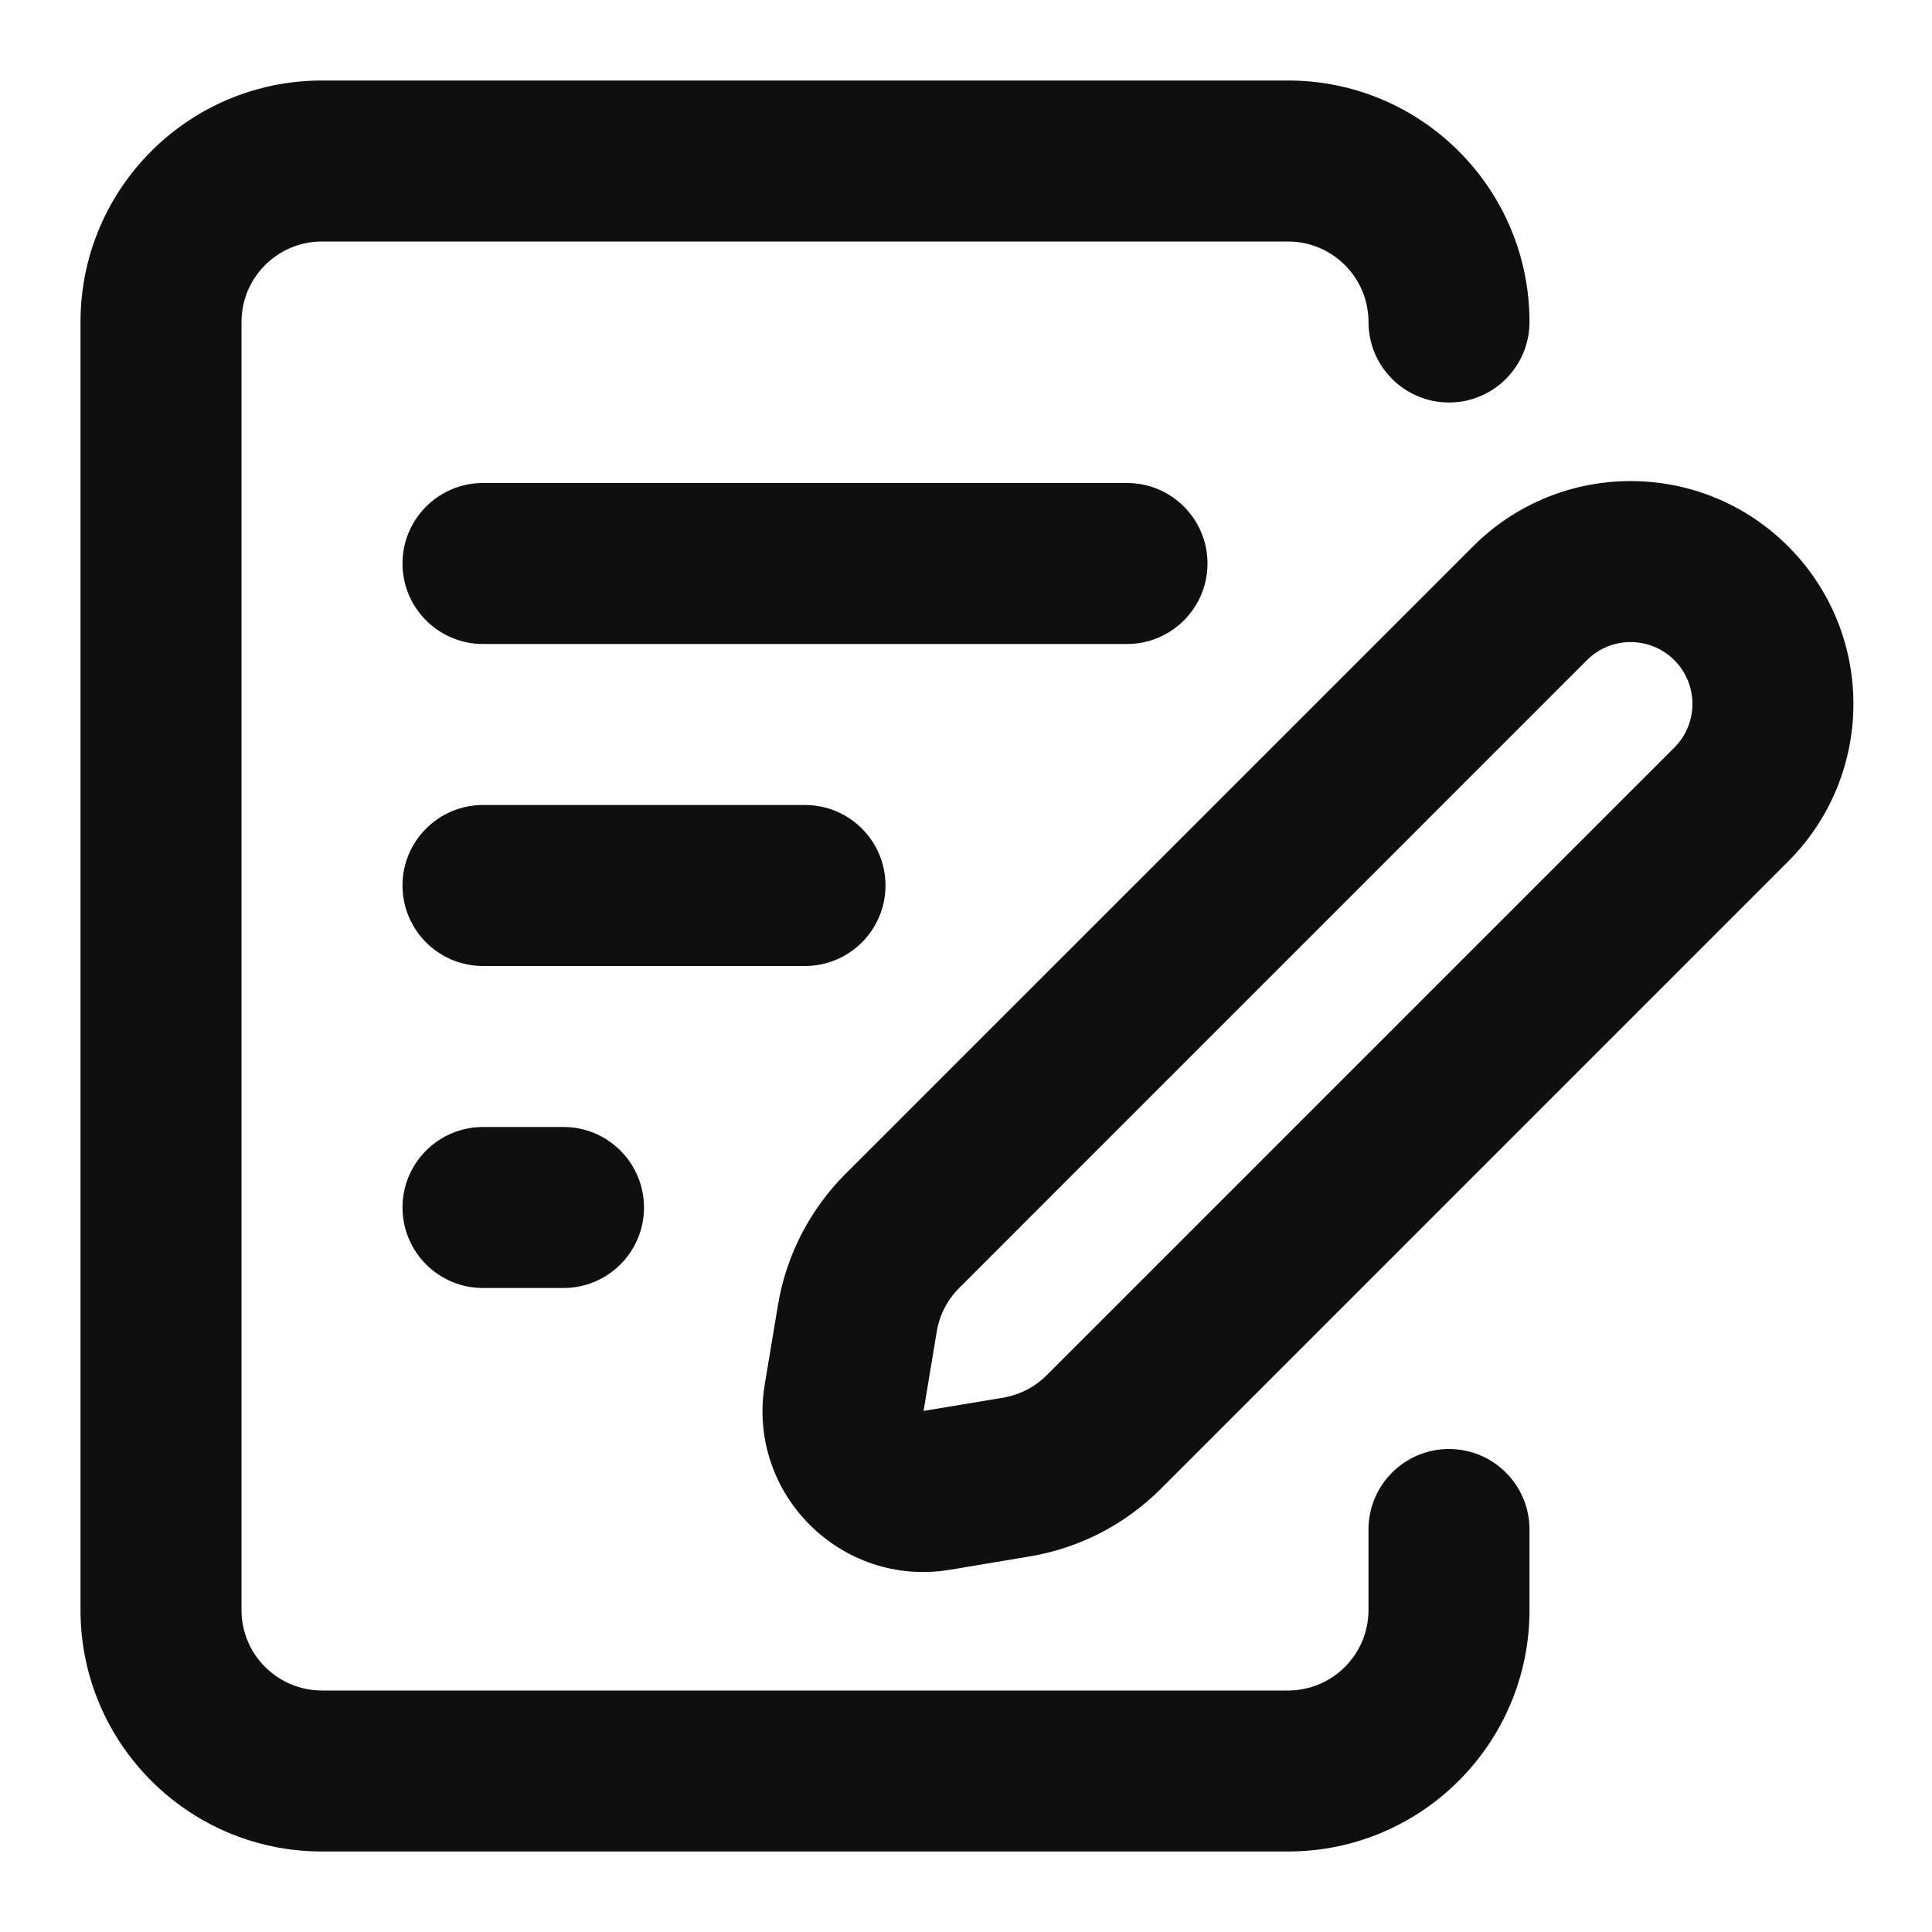
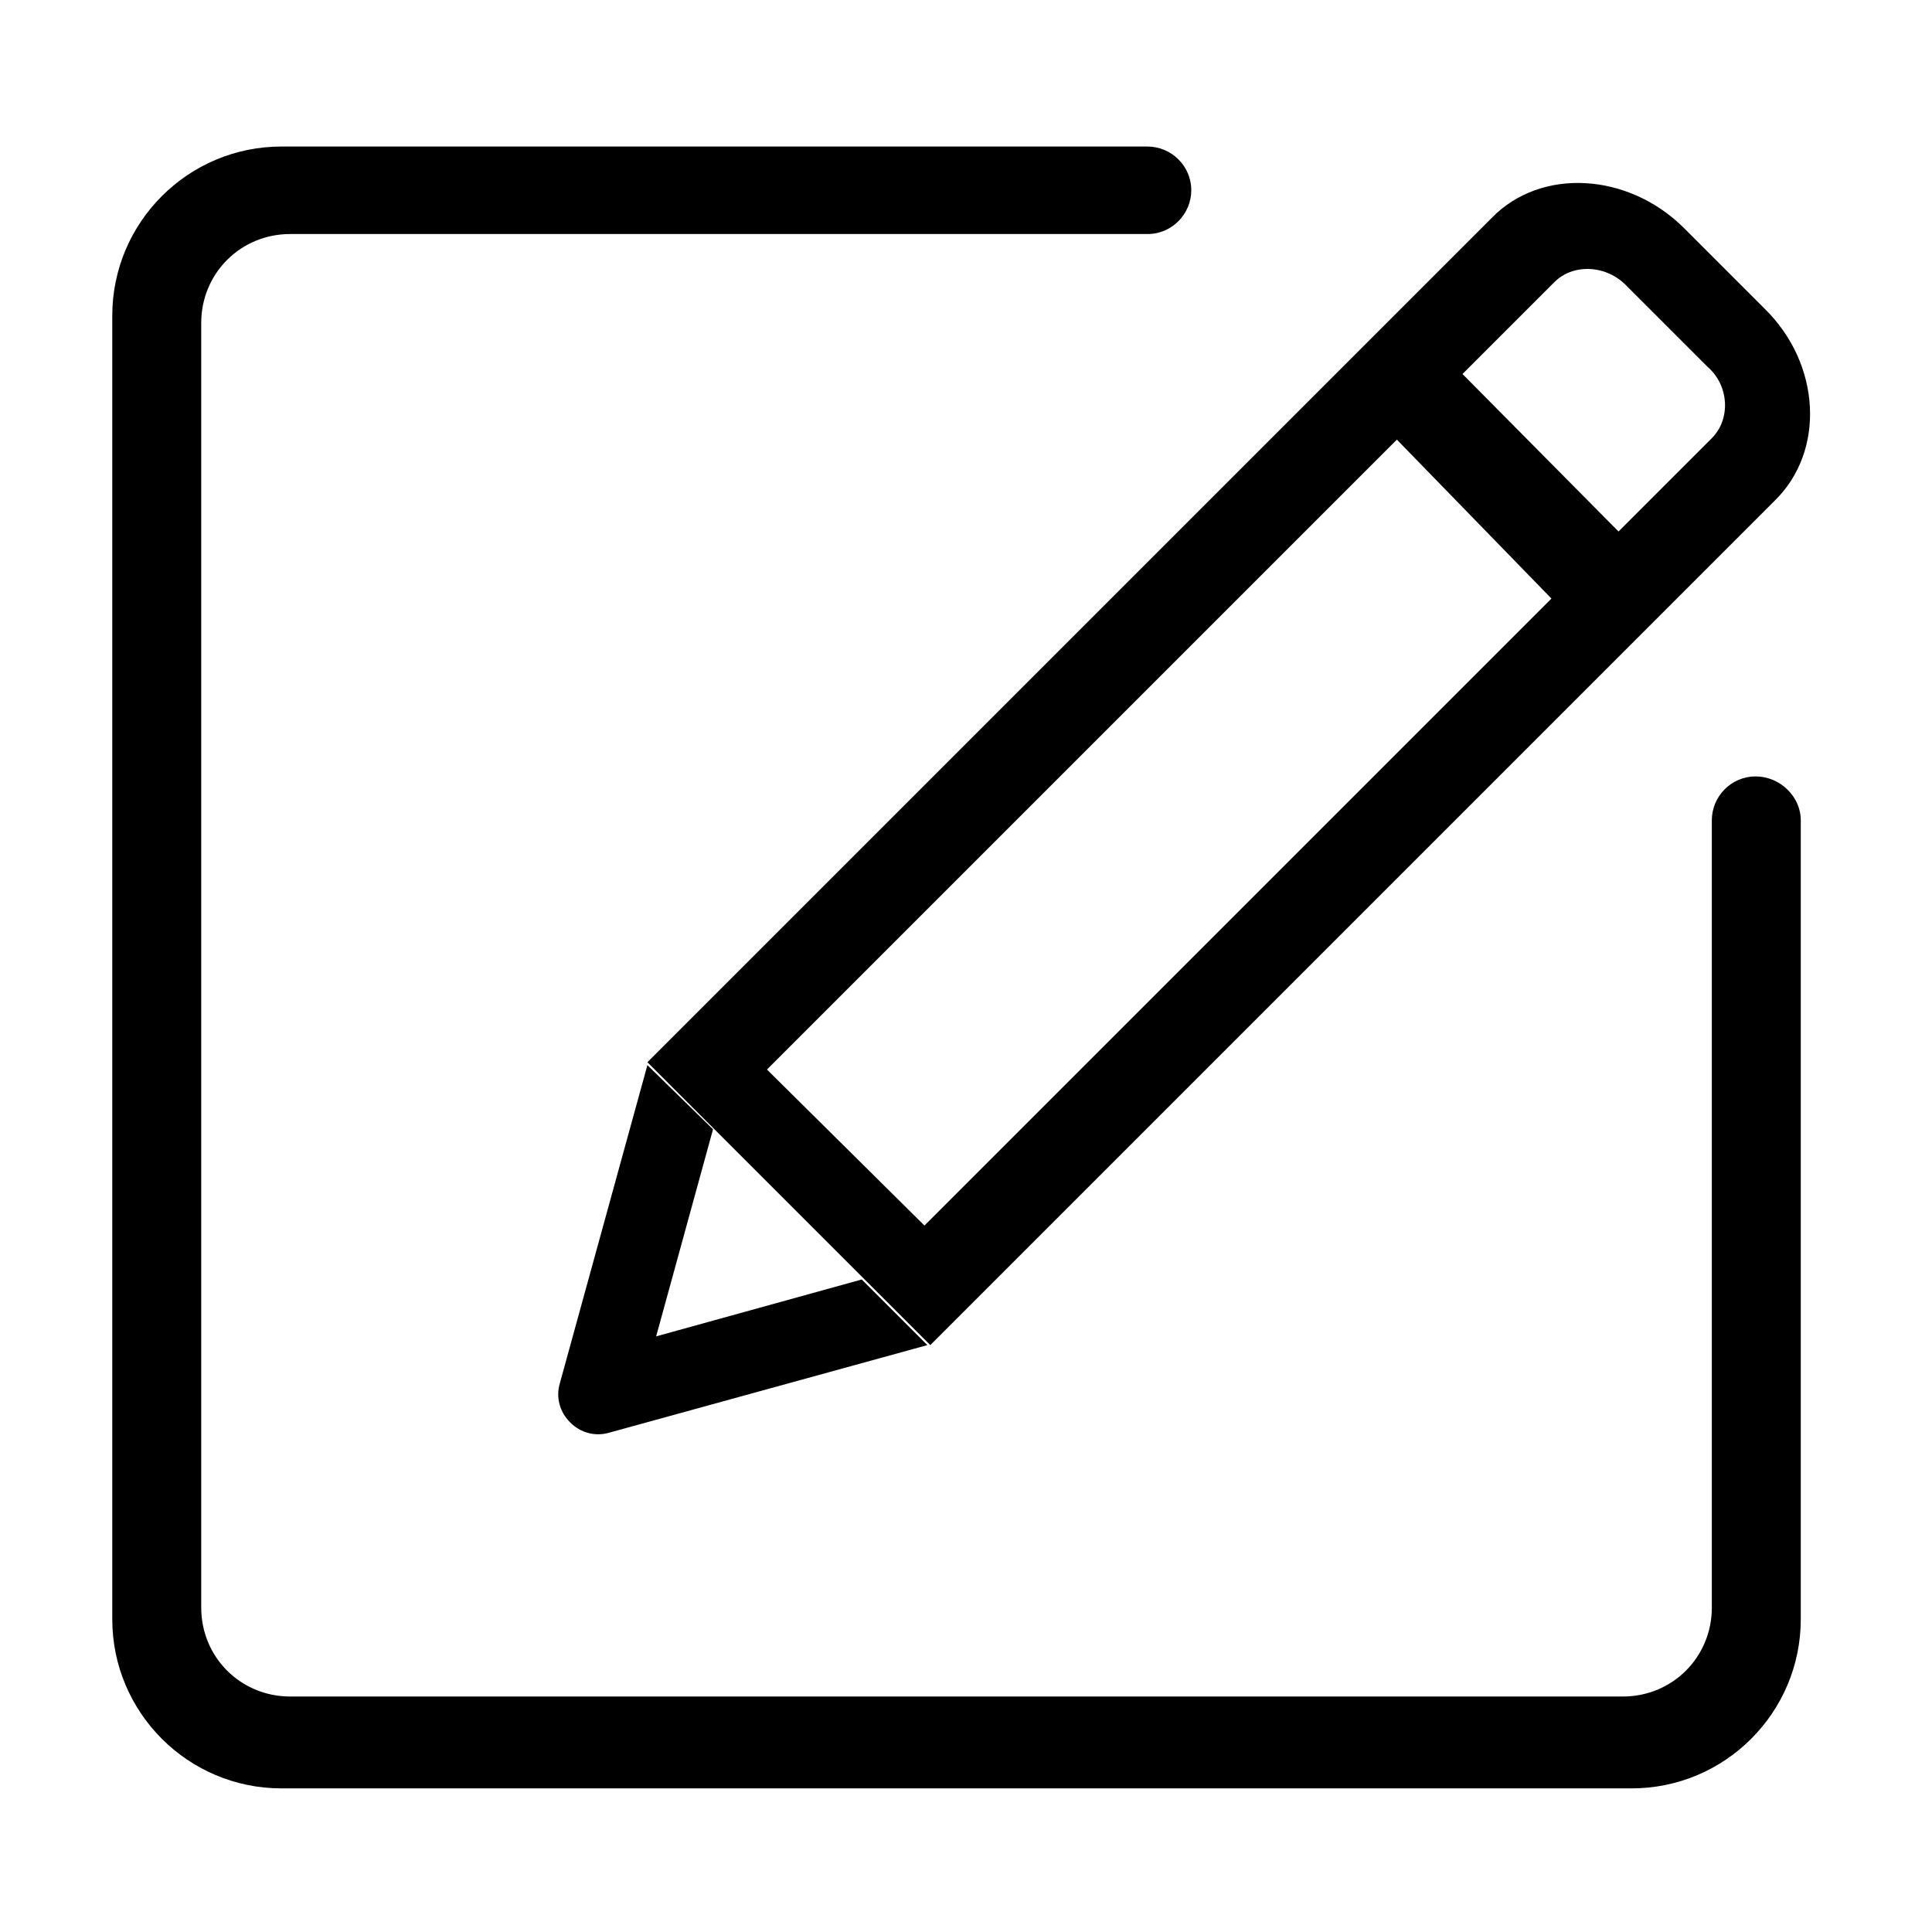
- <svg xmlns="http://www.w3.org/2000/svg" width="800px" height="800px" viewBox="0 0 24 24" fill="none">
-   <path d="M16 1C17.657 1 19 2.343 19 4C19 4.552 18.552 5 18 5C17.448 5 17 4.552 17 4C17 3.448 16.552 3 16 3H4C3.448 3 3 3.448 3 4V20C3 20.552 3.448 21 4 21H16C16.552 21 17 20.552 17 20V19C17 18.448 17.448 18 18 18C18.552 18 19 18.448 19 19V20C19 21.657 17.657 23 16 23H4C2.343 23 1 21.657 1 20V4C1 2.343 2.343 1 4 1H16Z" fill="#0F0F0F" />
-   <path fill-rule="evenodd" clip-rule="evenodd" d="M20.799 8.201C20.499 7.901 20.013 7.901 19.713 8.201L11.917 15.998C11.769 16.145 11.671 16.335 11.637 16.54L11.473 17.527L12.46 17.363C12.665 17.328 12.855 17.231 13.002 17.084L20.799 9.287C21.099 8.987 21.099 8.501 20.799 8.201ZM18.299 6.787C19.38 5.706 21.133 5.706 22.213 6.787C23.294 7.868 23.294 9.62 22.213 10.701L14.417 18.498C13.974 18.94 13.405 19.233 12.788 19.335L11.802 19.5C10.448 19.726 9.274 18.552 9.5 17.198L9.664 16.212C9.767 15.595 10.06 15.026 10.502 14.583L18.299 6.787Z" fill="#0F0F0F" />
-   <path d="M5 7C5 6.448 5.448 6 6 6H14C14.552 6 15 6.448 15 7C15 7.552 14.552 8 14 8H6C5.448 8 5 7.552 5 7Z" fill="#0F0F0F" />
-   <path d="M5 11C5 10.448 5.448 10 6 10H10C10.552 10 11 10.448 11 11C11 11.552 10.552 12 10 12H6C5.448 12 5 11.552 5 11Z" fill="#0F0F0F" />
-   <path d="M5 15C5 14.448 5.448 14 6 14H7C7.552 14 8 14.448 8 15C8 15.552 7.552 16 7 16H6C5.448 16 5 15.552 5 15Z" fill="#0F0F0F" />
+ <svg xmlns="http://www.w3.org/2000/svg" width="800px" height="800px" viewBox="0 -18 1060 1060" fill="#000000" class="icon" version="1.1">
+   <path d="M963.2 408c-13.6 0-24 11.2-24 24v432c0 27.2-21.6 48.8-48.8 48.8H159.2c-27.2 0-48.8-21.6-48.8-48.8V159.2c0-27.2 21.6-48.8 48.8-48.8h470.4c13.6 0 24-11.2 24-24 0-13.6-11.2-24-24-24H154.4C103.2 62.4 61.6 104 61.6 155.2v715.2c0 51.2 41.6 92.8 92.8 92.8h740.8c51.2 0 92.8-41.6 92.8-92.8V432c0-12.8-11.2-24-24.8-24z" fill="" />
+   <path d="M968 151.2l-44-44c-30.4-30.4-78.4-33.6-105.6-5.6L355.2 564.8 510.4 720l463.2-463.2c28-27.2 25.6-75.2-5.6-105.6z m-116.8 159.2l-344 344-86.4-85.6 345.6-345.6 84.8 87.2z m88-88l-51.2 51.2-85.6-86.4 50.4-50.4c10.4-10.4 28.8-9.6 40 2.4l44 44c12 10.4 12.8 28.8 2.4 39.2zM355.2 566.4l-48 174.4c-2.4 8 0 16 5.6 21.6 5.6 5.6 13.6 8 21.6 5.6l174.4-48-36-36L360 715.2l31.2-113.6-36-35.2z" fill="" />
</svg>
